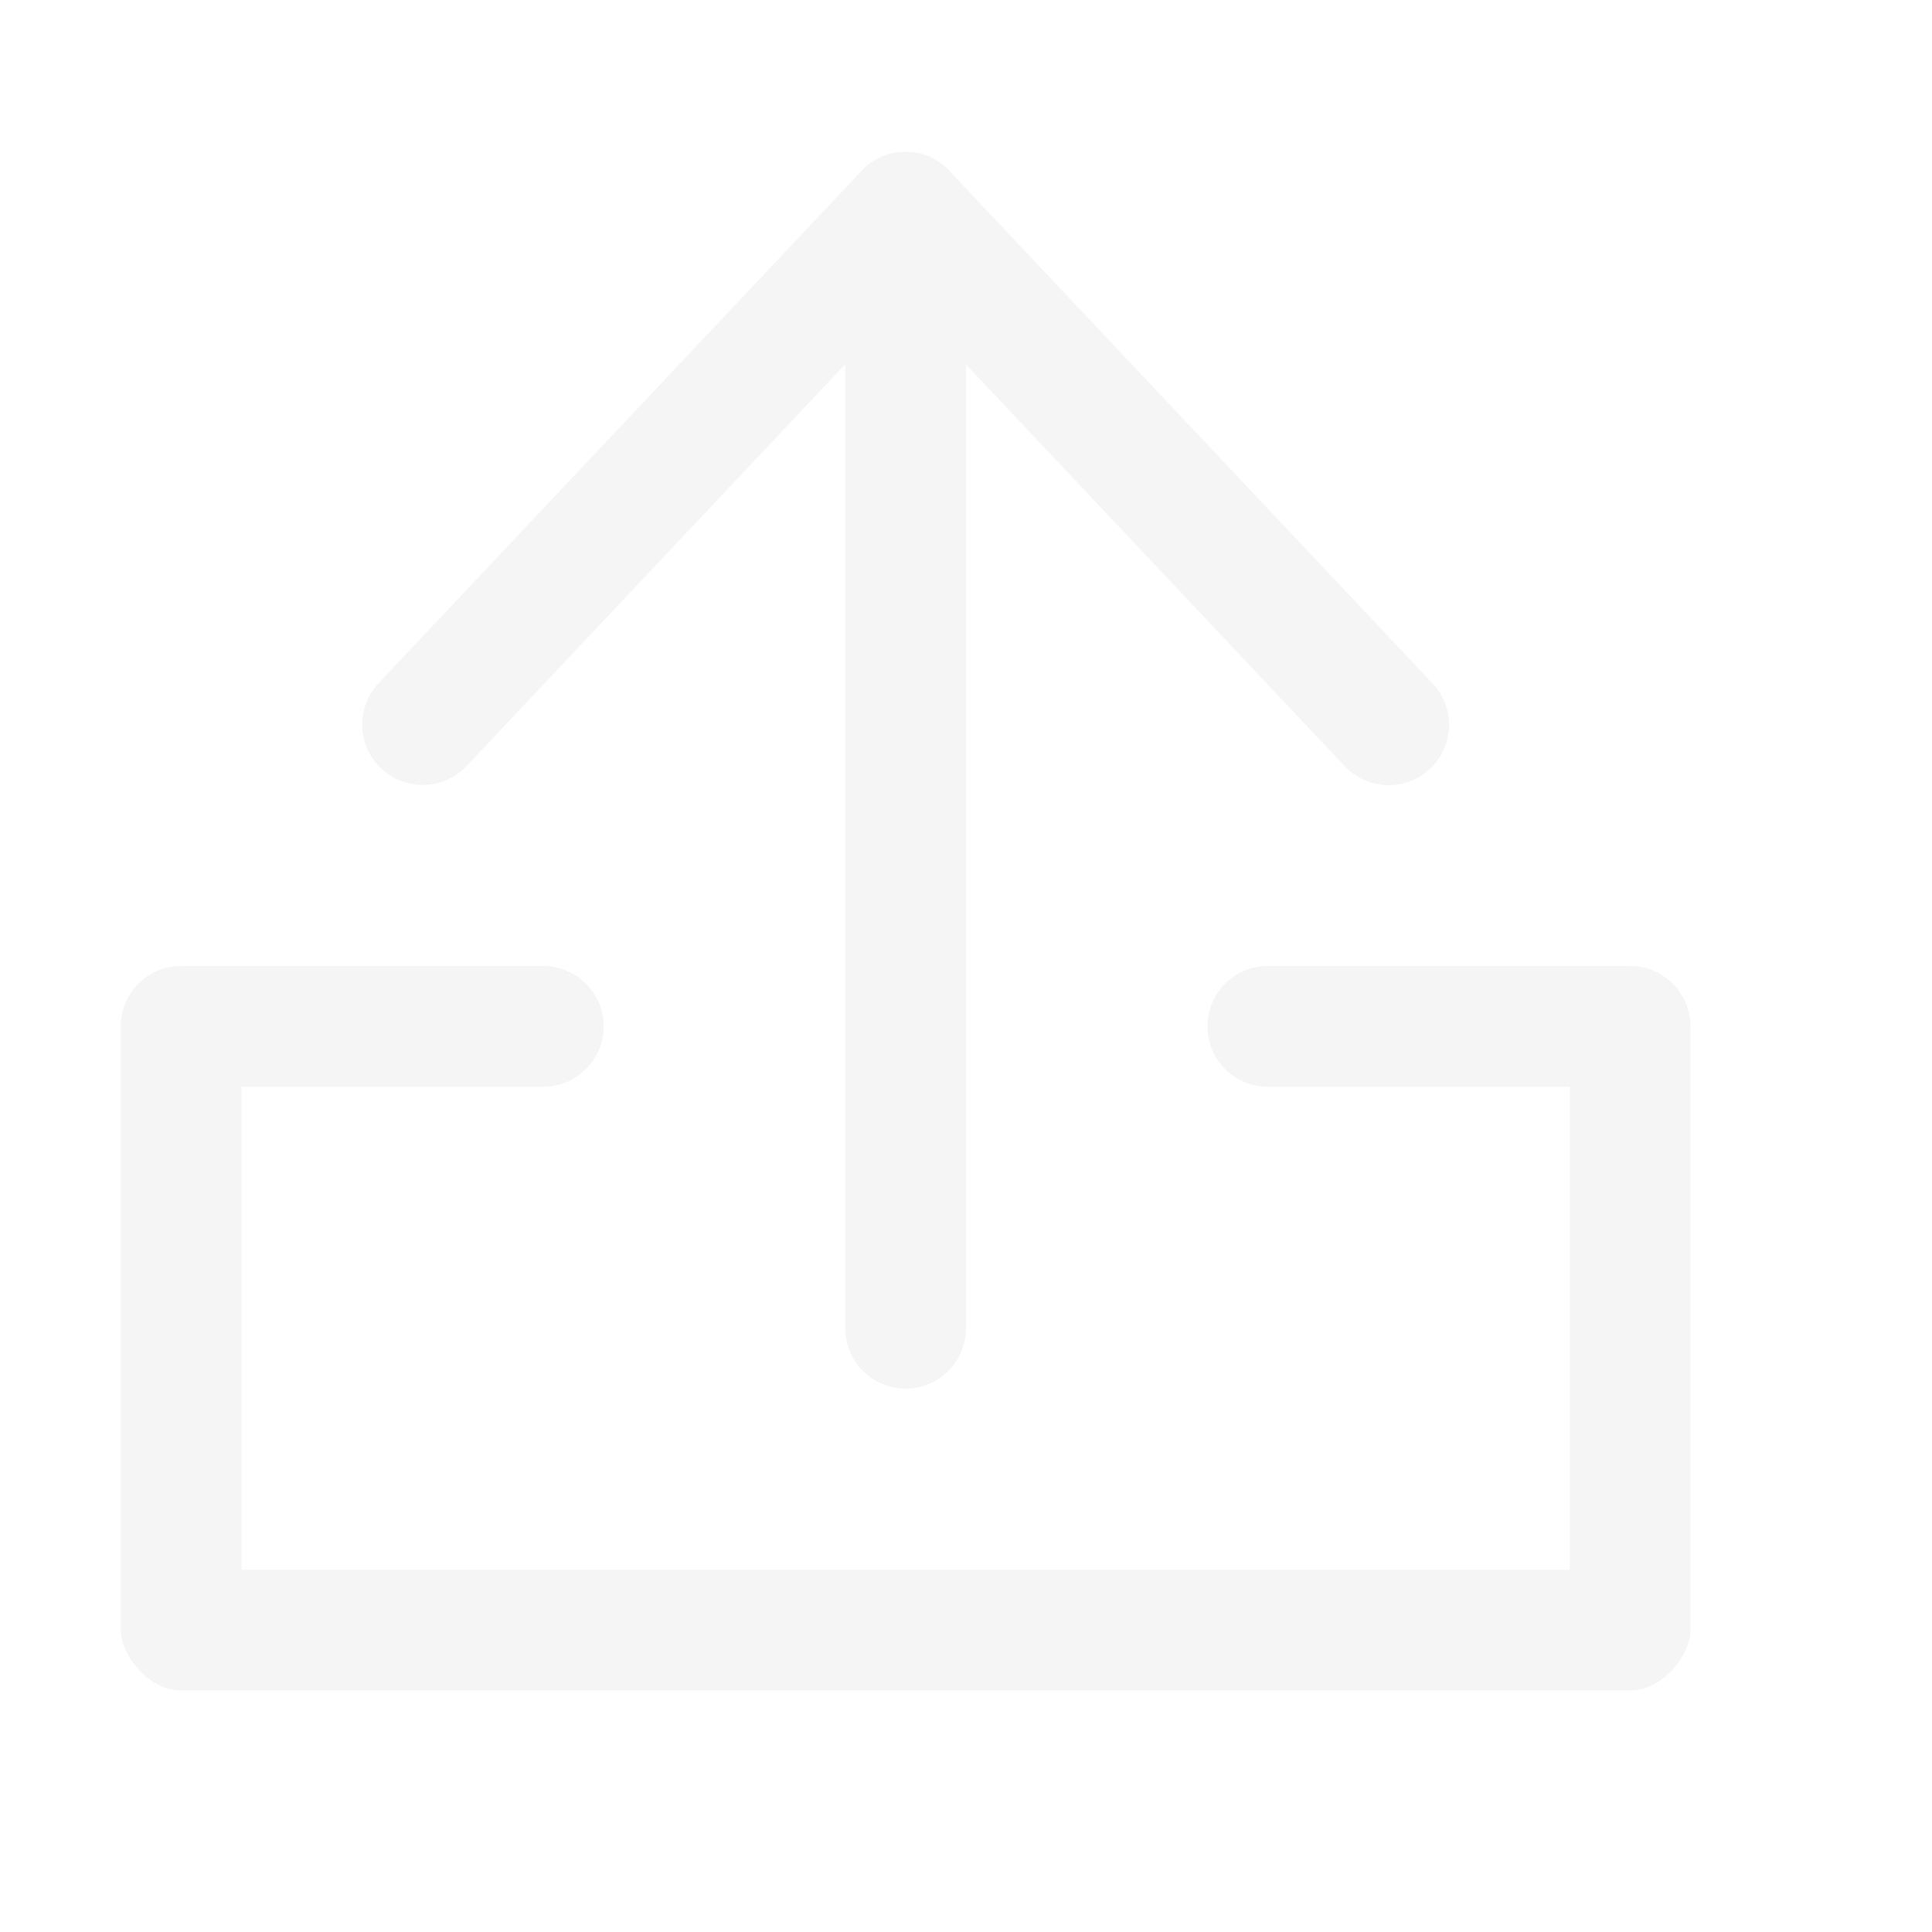
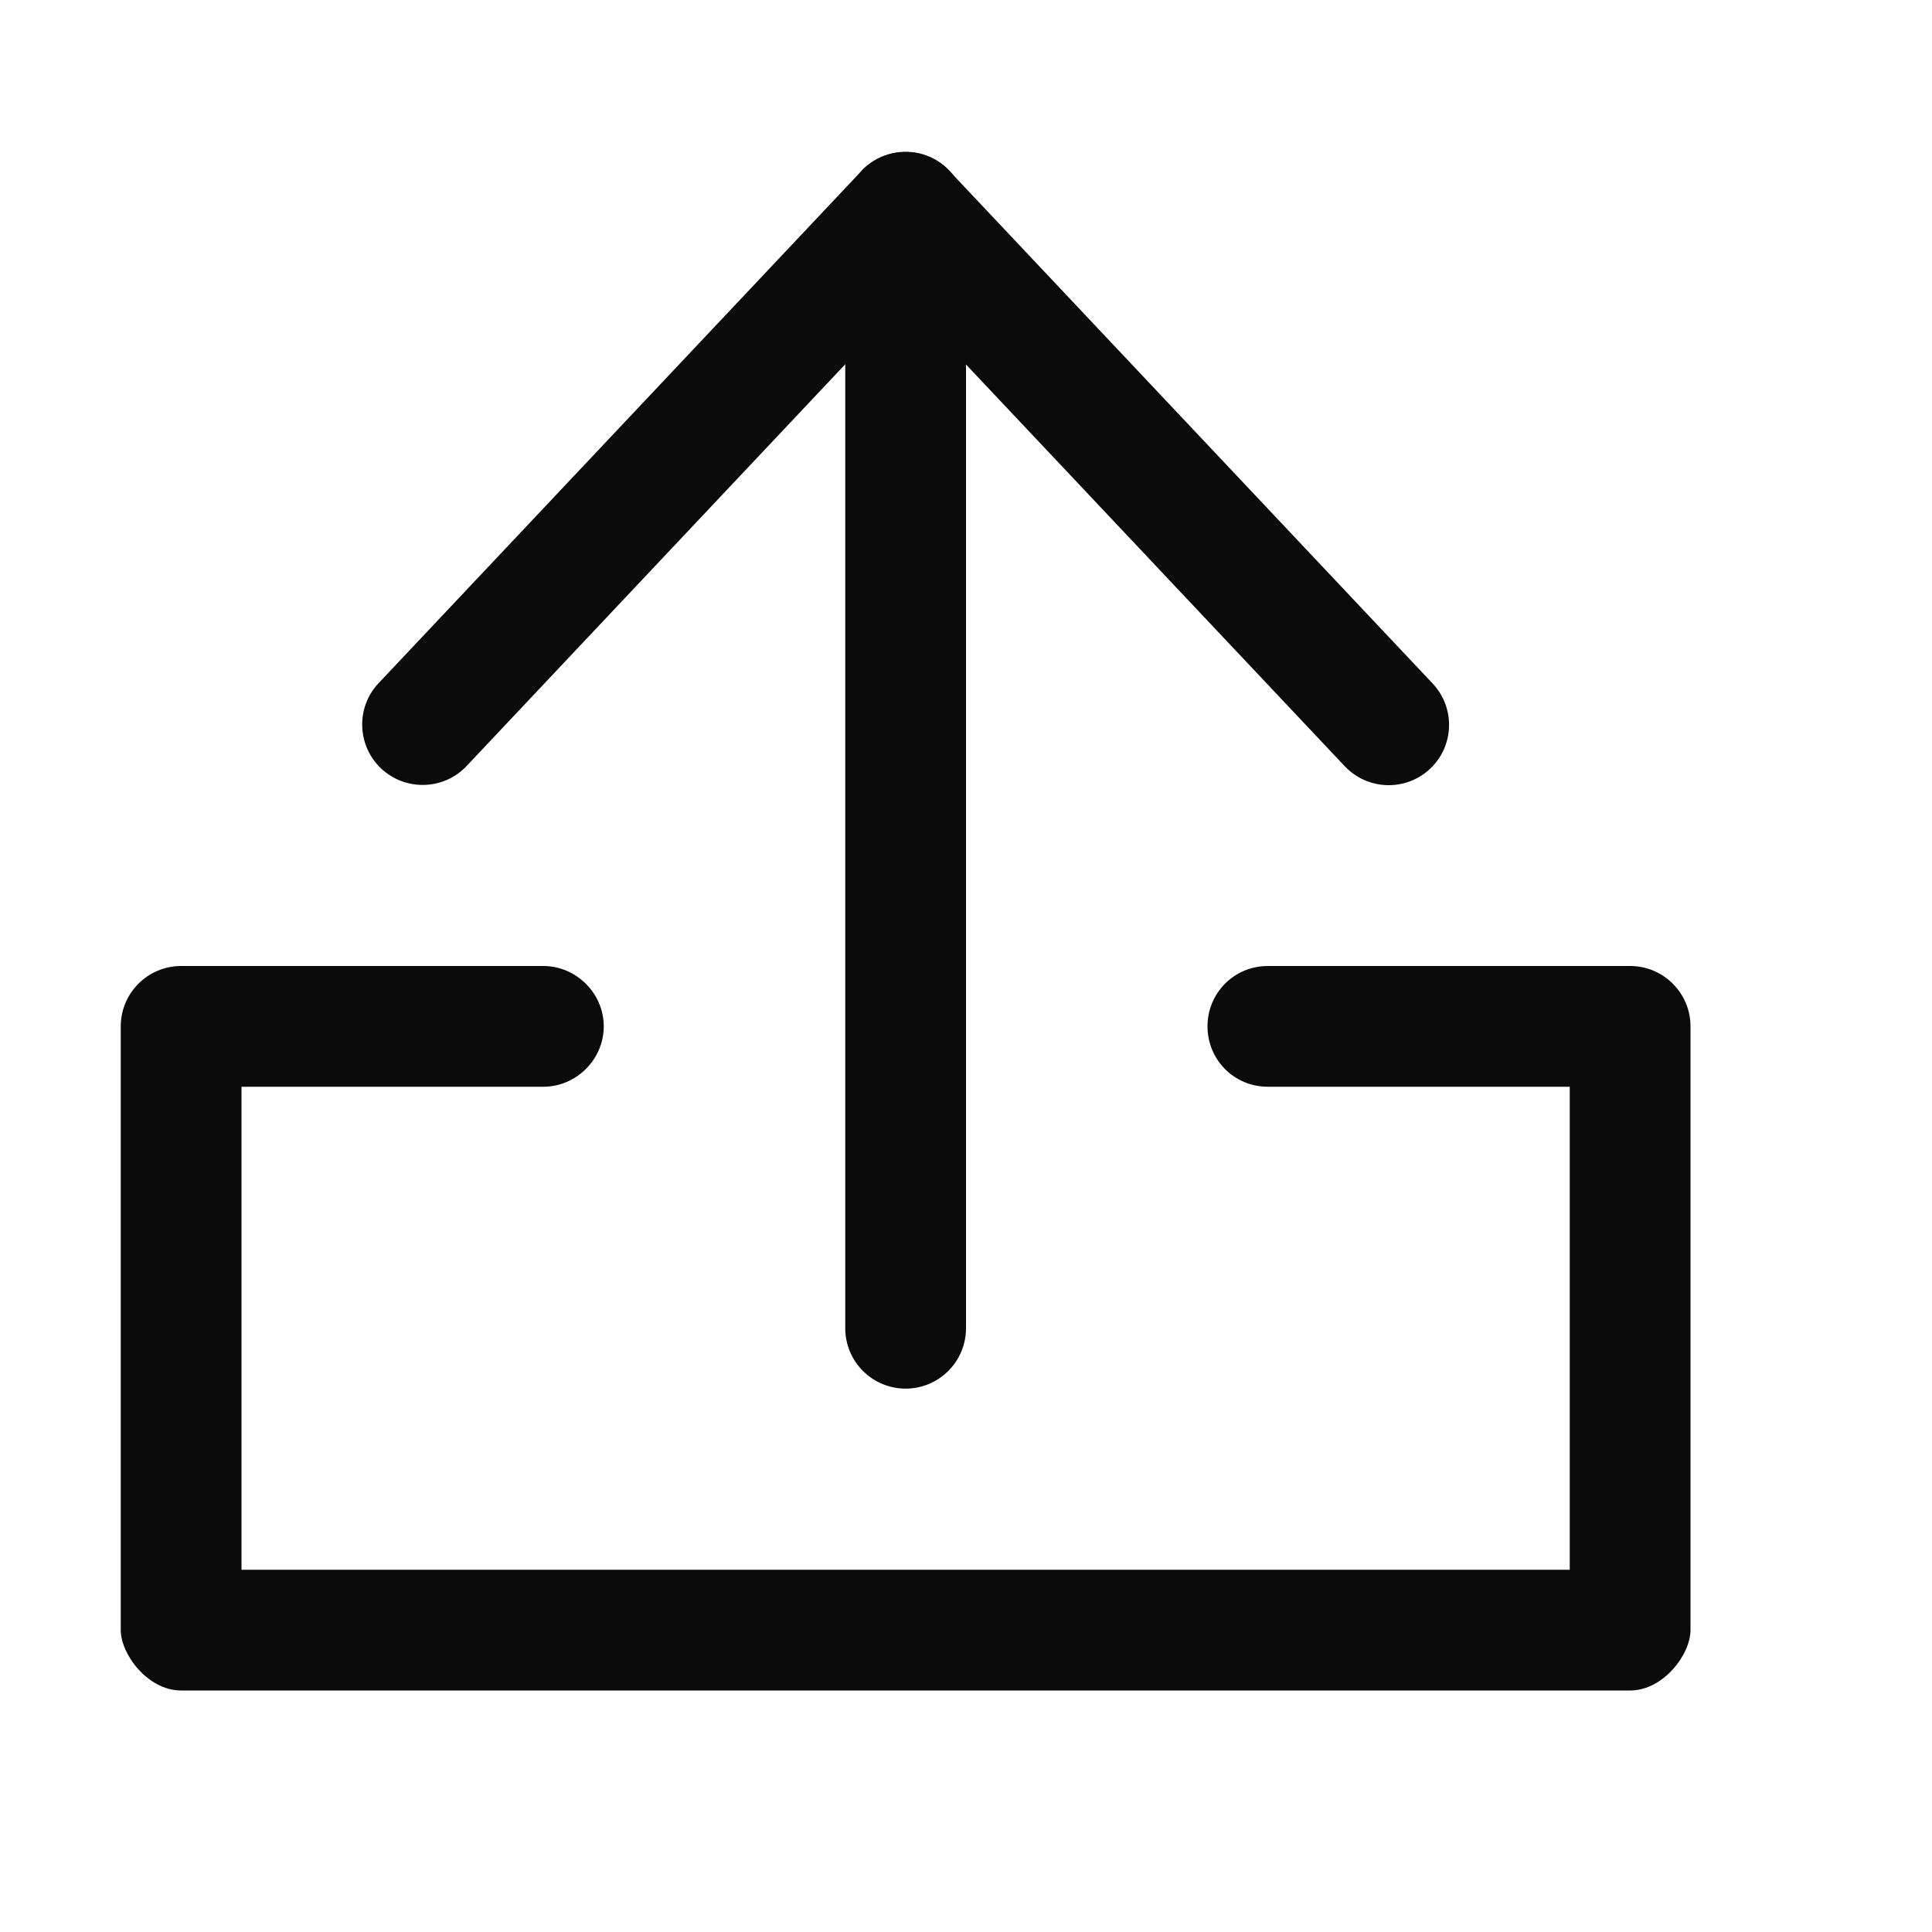
- <svg xmlns="http://www.w3.org/2000/svg" width="16" height="16" viewBox="0 0 16 16" fill="whitesmoke">
+ <svg xmlns="http://www.w3.org/2000/svg" width="16" height="16" viewBox="0 0 16 16" fill="#0b0b0b">
  <path d="M7.864 1.417c-.123-.13-.305-.185-.48-.144-.173.04-.312.172-.363.343-.05.17-.007.357.116.487l4 4.243c.19.2.506.21.707.02.2-.188.21-.505.02-.706l-4-4.243z" />
  <path d="M7.136 1.414l-4 4.243c-.19.2-.18.518.02.707.202.19.52.18.708-.02l4-4.244c.123-.13.166-.316.115-.487-.052-.17-.19-.302-.365-.343-.174-.04-.356.014-.48.144zM1.5 8c-.276 0-.5.224-.5.5v5c0 .2.224.5.5.5h12c.276 0 .5-.3.5-.5v-5c0-.276-.224-.5-.5-.5h-3c-.28 0-.5.224-.5.5s.22.5.5.5H13v4H2V9h2.5c.27 0 .5-.224.5-.5S4.77 8 4.5 8h-3z" />
  <path d="M7 2v9c0 .276.224.5.5.5s.5-.224.5-.5V2c0-.276-.224-.5-.5-.5S7 1.724 7 2z" />
</svg>
